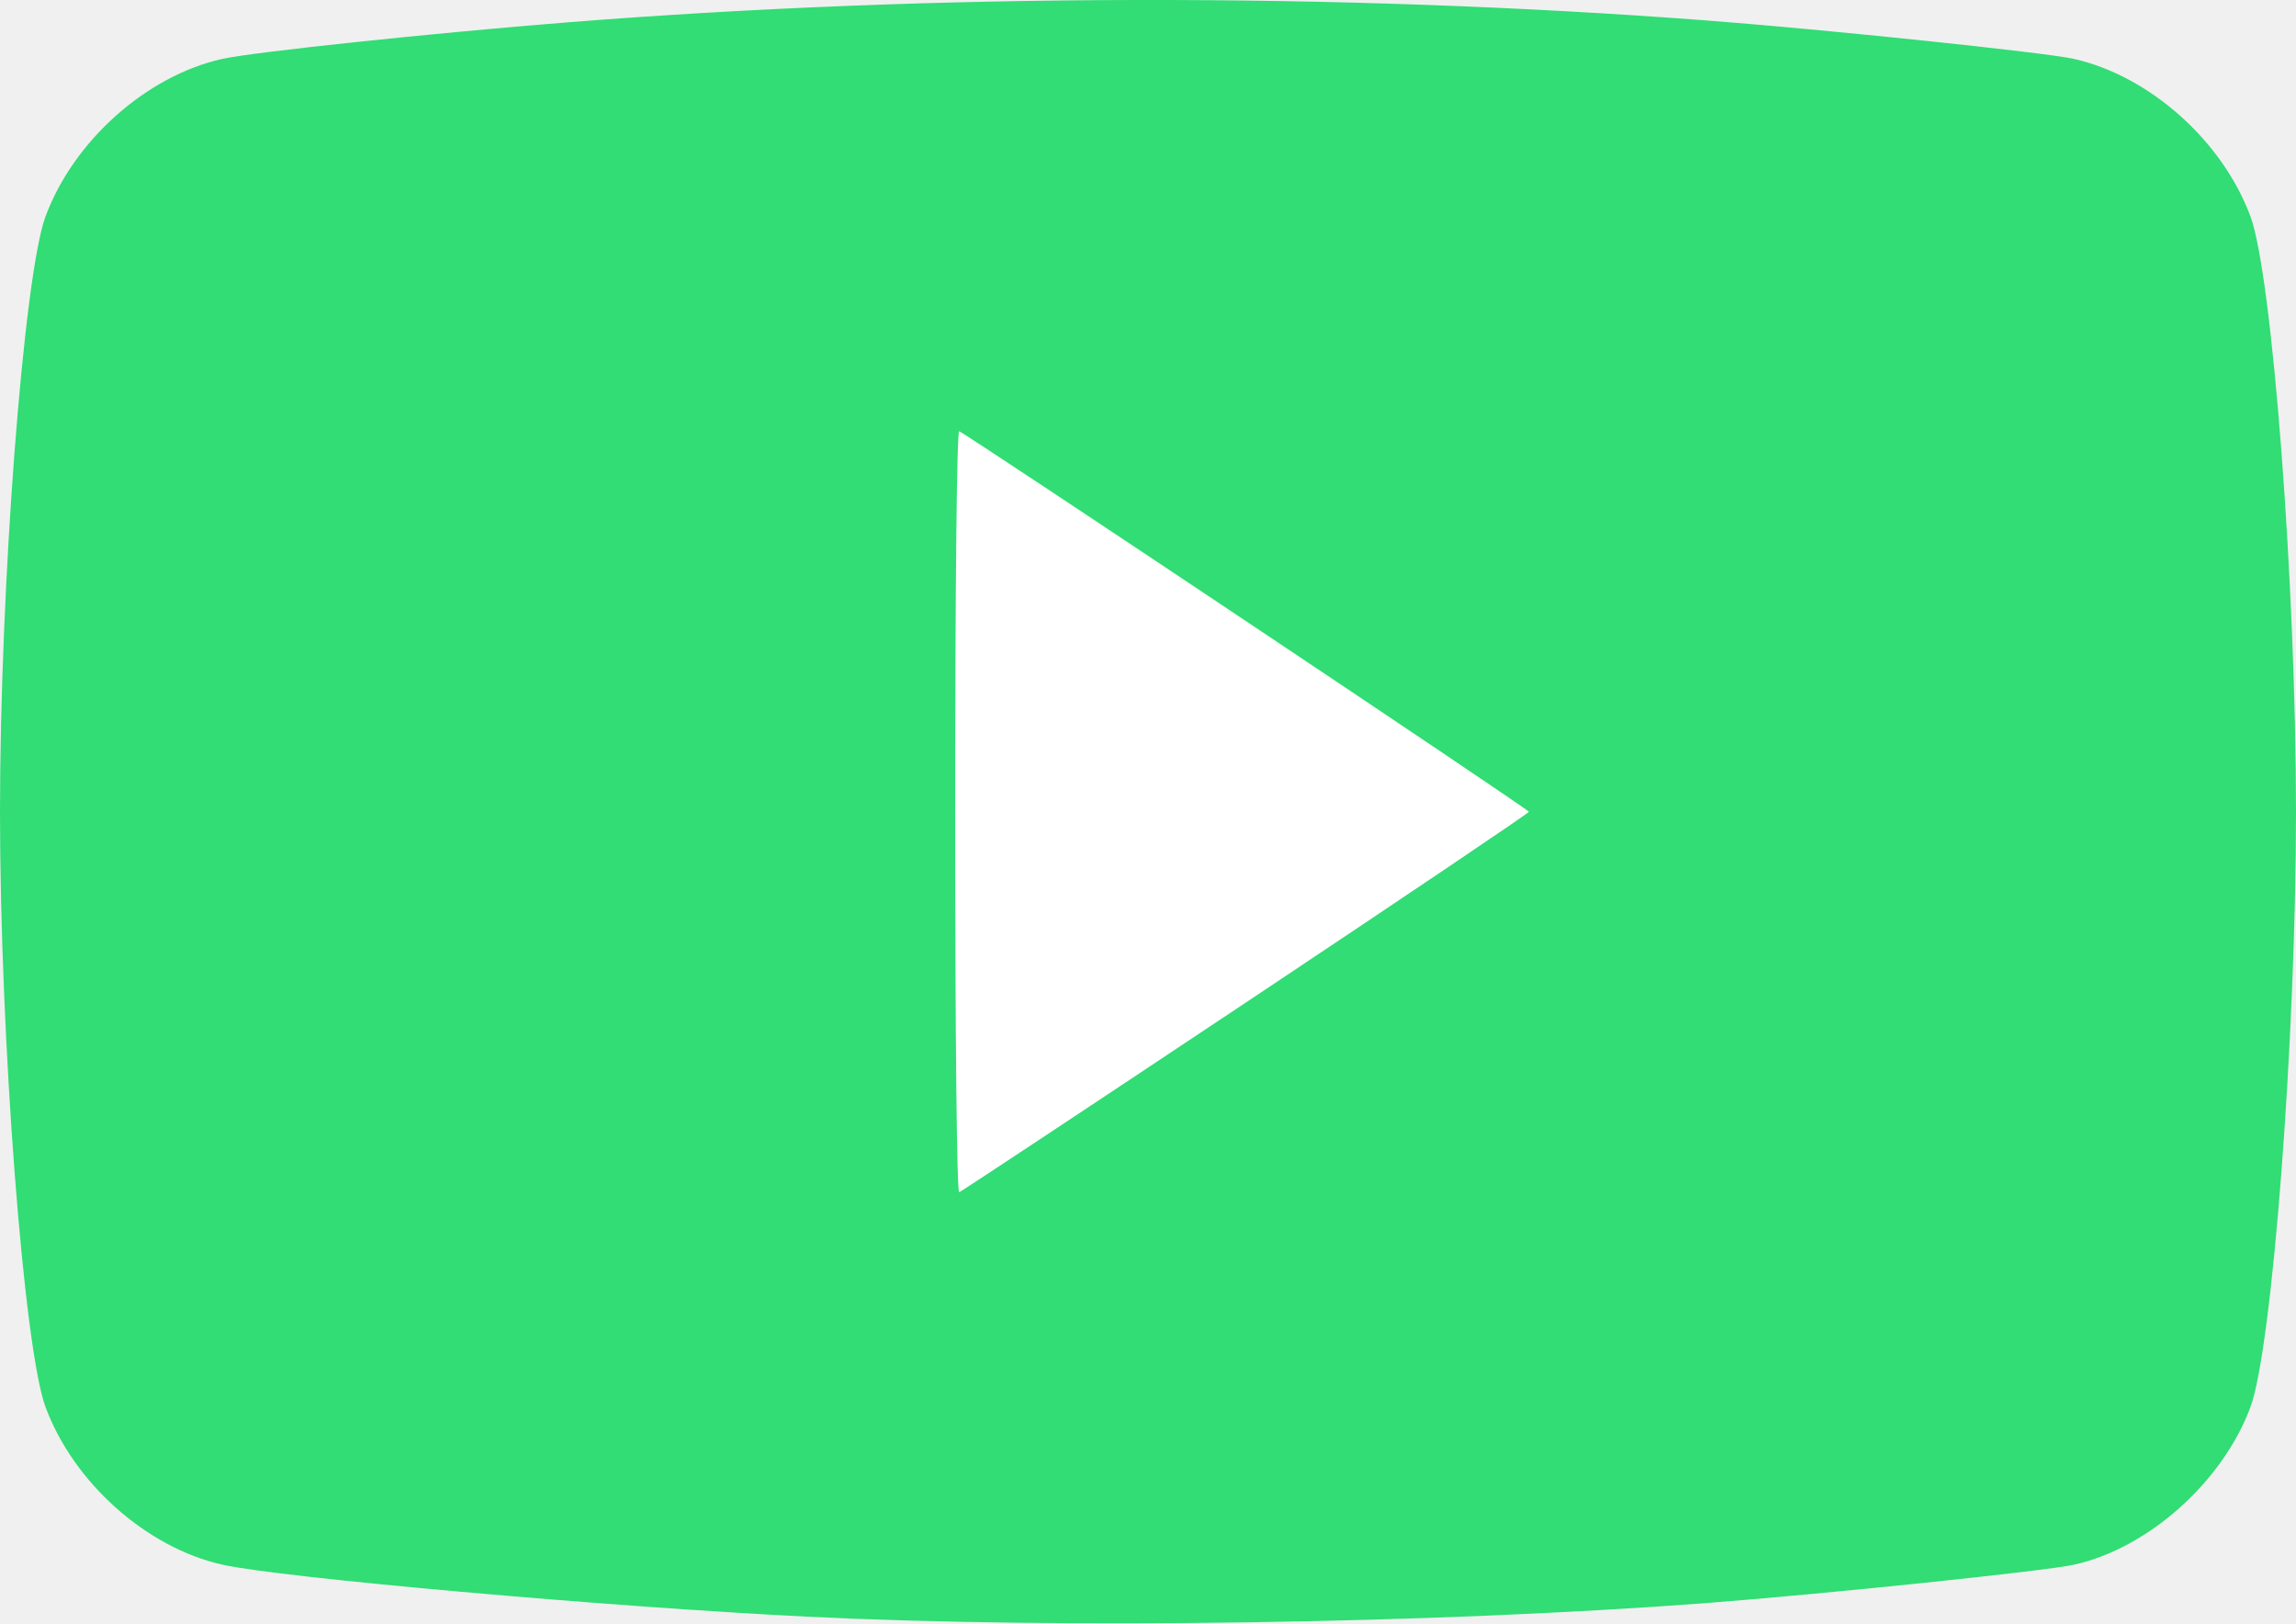
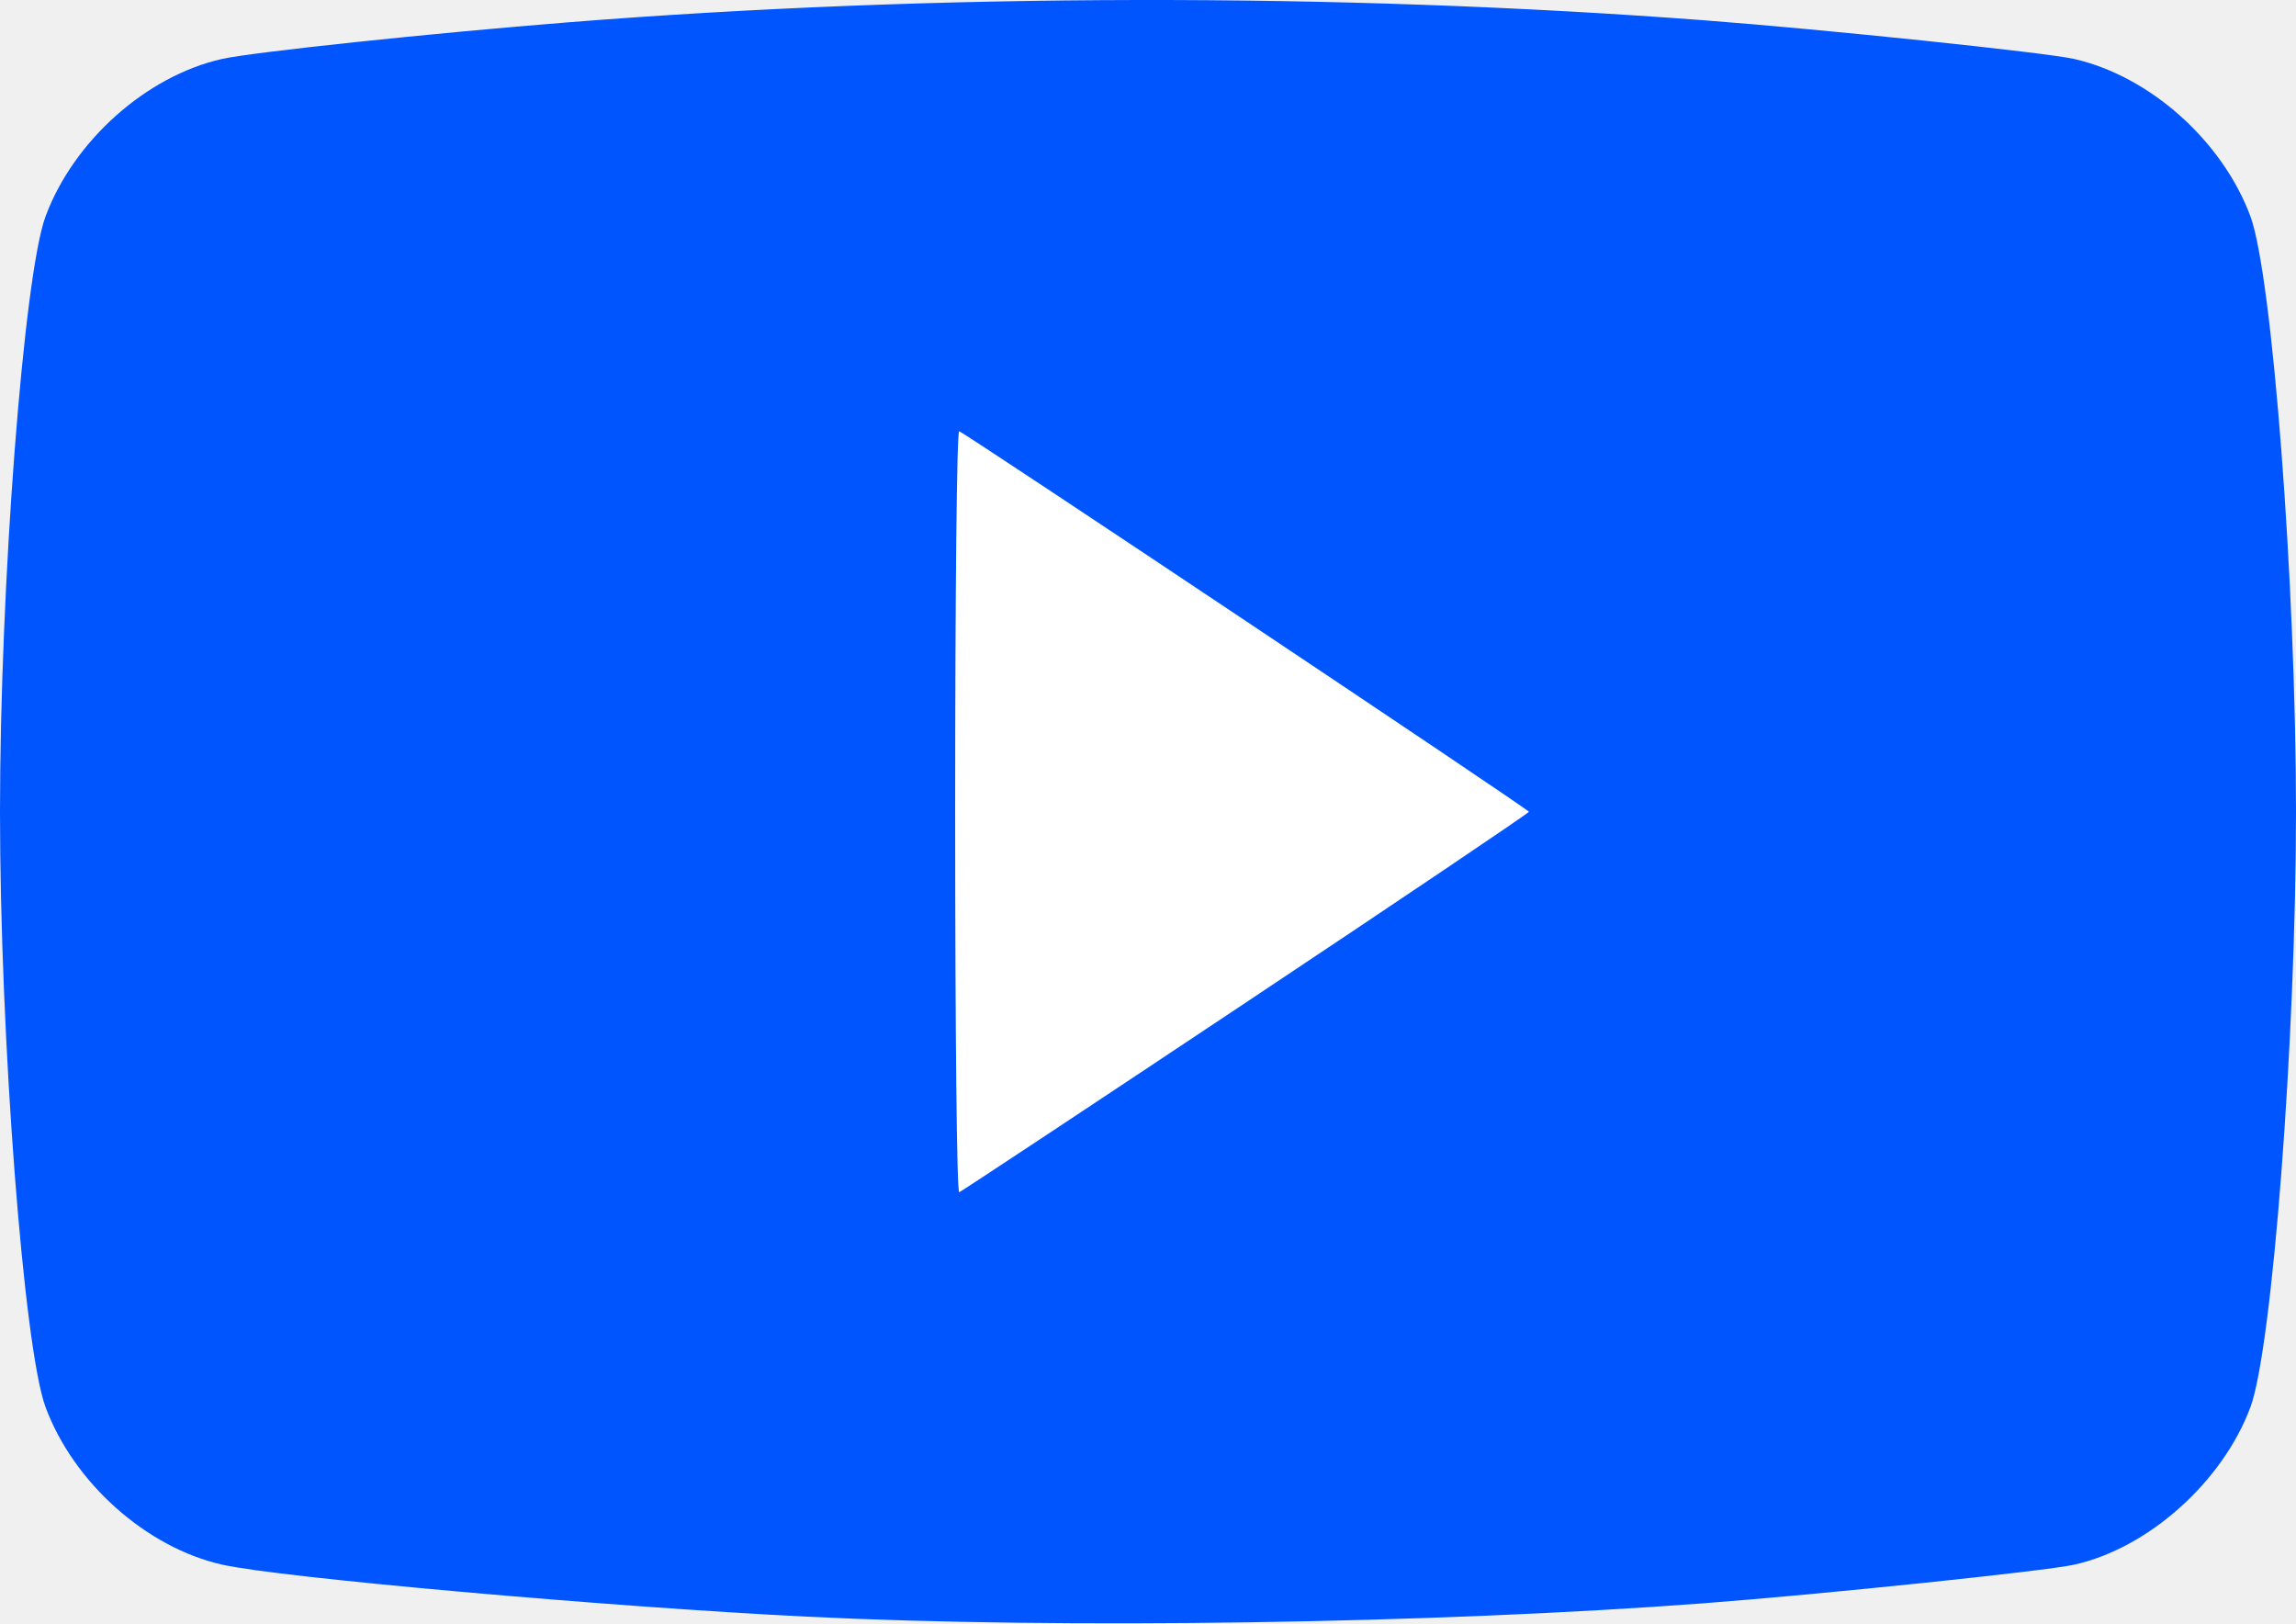
- <svg xmlns="http://www.w3.org/2000/svg" width="135.467mm" height="95.761mm" viewBox="0 0 135.467 95.761" version="1.1" id="svg8">
-   <defs id="defs2">
-     <style id="style2">.cls-1{font-size:66px;}.cls-1,.cls-2{fill:#080444;font-family:Mont-Bold, Mont;}.cls-3{letter-spacing:-.09em;}.cls-4{letter-spacing:0em;}.cls-5{letter-spacing:-.04em;}.cls-6{fill:#fff;}.cls-7,.cls-8{fill:#31dd74;}.cls-9{fill:#d7cdee;}.cls-10{fill:#3ee680;}.cls-11{fill:#18725f;}.cls-12{fill:#39e180;}.cls-13{letter-spacing:-.02em;}.cls-14{letter-spacing:-.02em;}.cls-15{letter-spacing:-.01em;}.cls-16{fill:#6cf1c7;}.cls-16,.cls-8,.cls-17,.cls-18{stroke:#022341;stroke-width:4.63px;}.cls-16,.cls-8,.cls-17,.cls-18,.cls-19{stroke-linecap:round;stroke-miterlimit:10;}.cls-17{fill:#022341;}.cls-18,.cls-19{fill:none;}.cls-20{letter-spacing:-.01em;}.cls-21{letter-spacing:-.01em;}.cls-22{letter-spacing:-.01em;}.cls-2{font-size:46.77px;}.cls-23{letter-spacing:-.02em;}.cls-19{stroke:#31dd74;stroke-width:5px;}.cls-24{letter-spacing:-.02em;}.cls-25{letter-spacing:-.03em;}.cls-26{letter-spacing:-.01em;}.cls-27{letter-spacing:0em;}</style>
-   </defs>
-   <g id="layer1" transform="translate(-37.34406,-109.2617)">
-     <path style="fill:#31dd74;fill-opacity:1;stroke-width:0.265" d="m 84.969,204.631 c -11.775,-0.581 -31.136,-2.304 -34.528,-3.072 -4.473,-1.013 -8.757,-4.836 -10.41,-9.291 -1.287,-3.468 -2.687,-21.771 -2.687,-35.12 0,-13.349 1.4,-31.652 2.687,-35.12 1.653,-4.455 5.942,-8.283 10.41,-9.289 1.785,-0.402 12.432,-1.528 20.475,-2.166 21.575,-1.709 45.386,-1.75 66.97,-0.116 7.123,0.54 20.153,1.9 21.828,2.28 4.473,1.013 8.757,4.836 10.41,9.291 1.287,3.468 2.687,21.771 2.687,35.12 0,13.356 -1.401,31.656 -2.688,35.12 -1.638,4.409 -6.027,8.329 -10.409,9.298 -1.701,0.376 -14.813,1.741 -21.828,2.273 -15.857,1.201 -37.942,1.532 -52.917,0.792 z" id="path832" />
-     <path style="fill:#ffffff;stroke-width:0.265" d="m 110.864,168.394 c 9.178,-6.112 16.688,-11.172 16.688,-11.245 0,-0.133 -33.167,-22.28 -33.614,-22.445 -0.14,-0.052 -0.238,9.214 -0.238,22.445 0,13.232 0.098,22.497 0.238,22.445 0.131,-0.049 7.748,-5.089 16.926,-11.201 z" id="path828" />
-   </g>
+ <svg xmlns="http://www.w3.org/2000/svg" width="512" height="362" viewBox="0 0 512 362" fill="none">
+   <path d="M180 360.452C135.496 358.255 62.319 351.744 49.5 348.842C32.593 345.014 16.403 330.564 10.156 313.728C5.293 300.619 0 231.444 0 180.991C0 130.537 5.293 61.363 10.156 48.254C16.404 31.415 32.613 16.95 49.5 13.145C56.248 11.625 96.488 7.369 126.885 4.961C208.427 -1.5 298.422 -1.655 380 4.524C406.923 6.563 456.168 11.706 462.5 13.14C479.407 16.968 495.597 31.418 501.844 48.254C506.707 61.363 512 130.537 512 180.991C512 231.468 506.706 300.635 501.84 313.728C495.647 330.39 479.06 345.207 462.5 348.868C456.072 350.29 406.515 355.449 380 357.458C320.07 361.997 236.596 363.247 180 360.452Z" fill="#0055FF" />
+   <path d="M277.872 223.49C312.562 200.39 340.945 181.265 340.945 180.99C340.945 180.489 215.588 96.783 213.899 96.157C213.371 95.961 213 130.981 213 180.99C213 231 213.371 266.02 213.899 265.824C214.394 265.64 243.182 246.59 277.872 223.49Z" fill="white" />
</svg>
